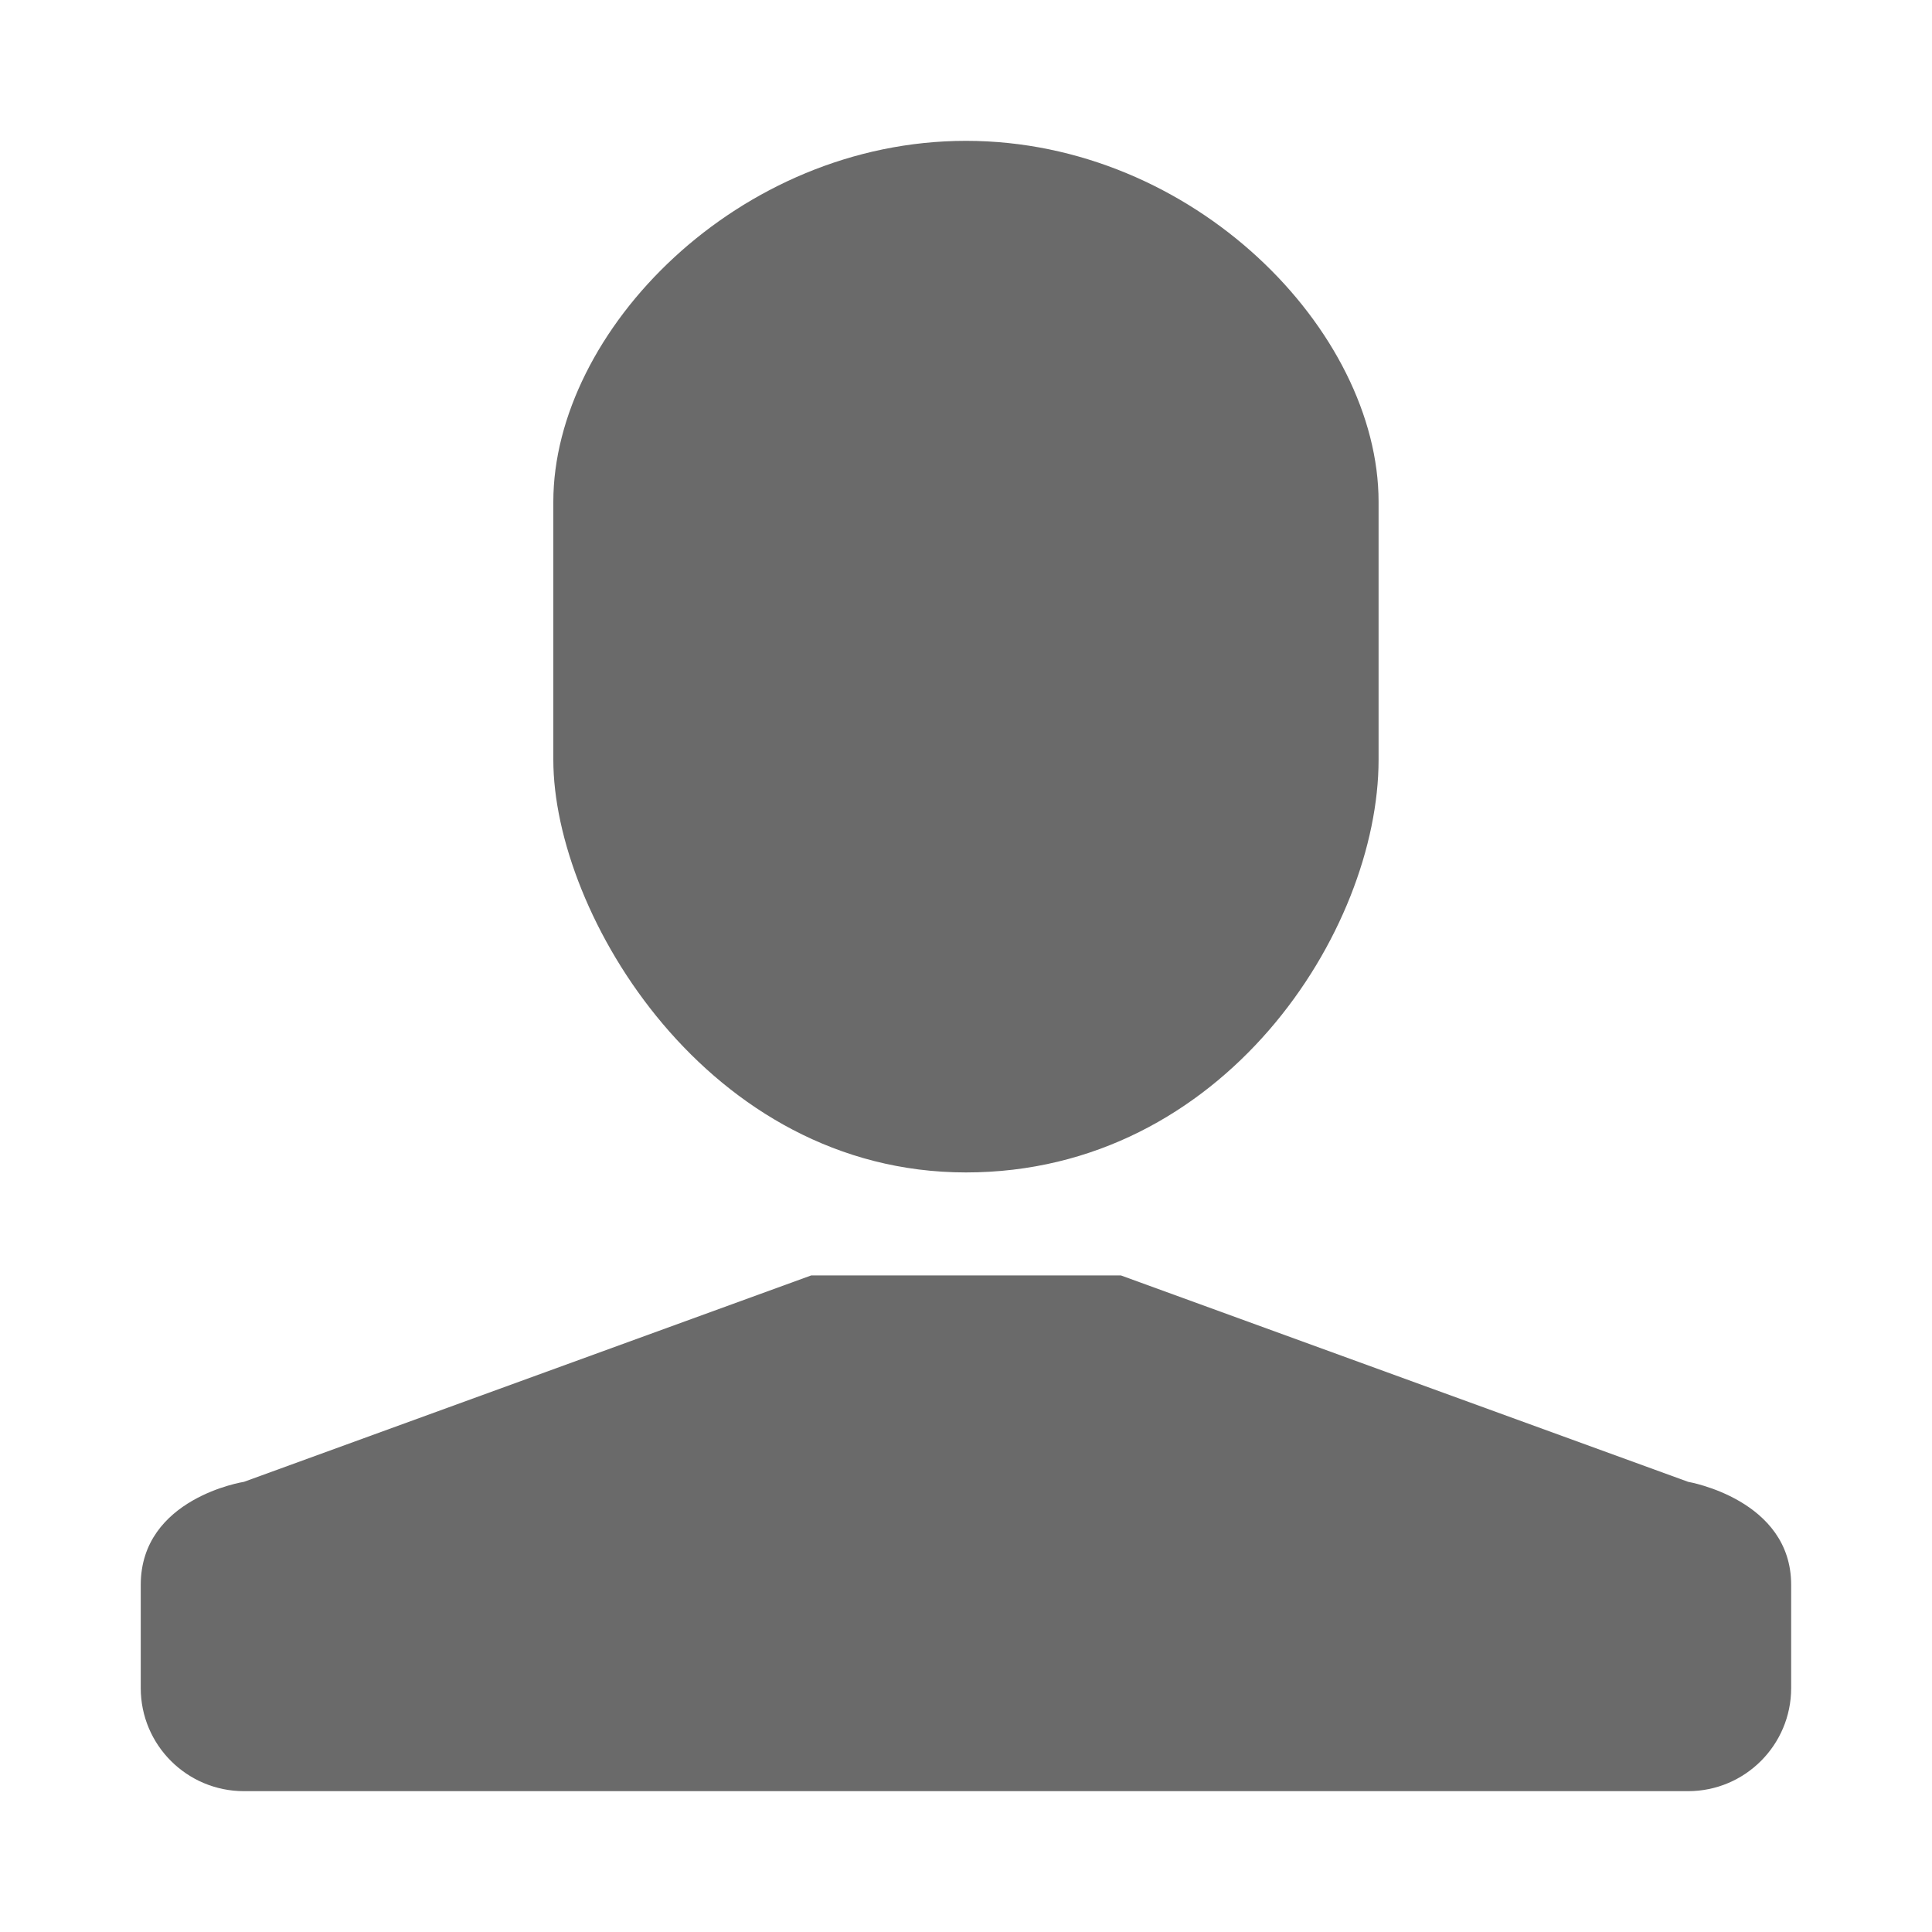
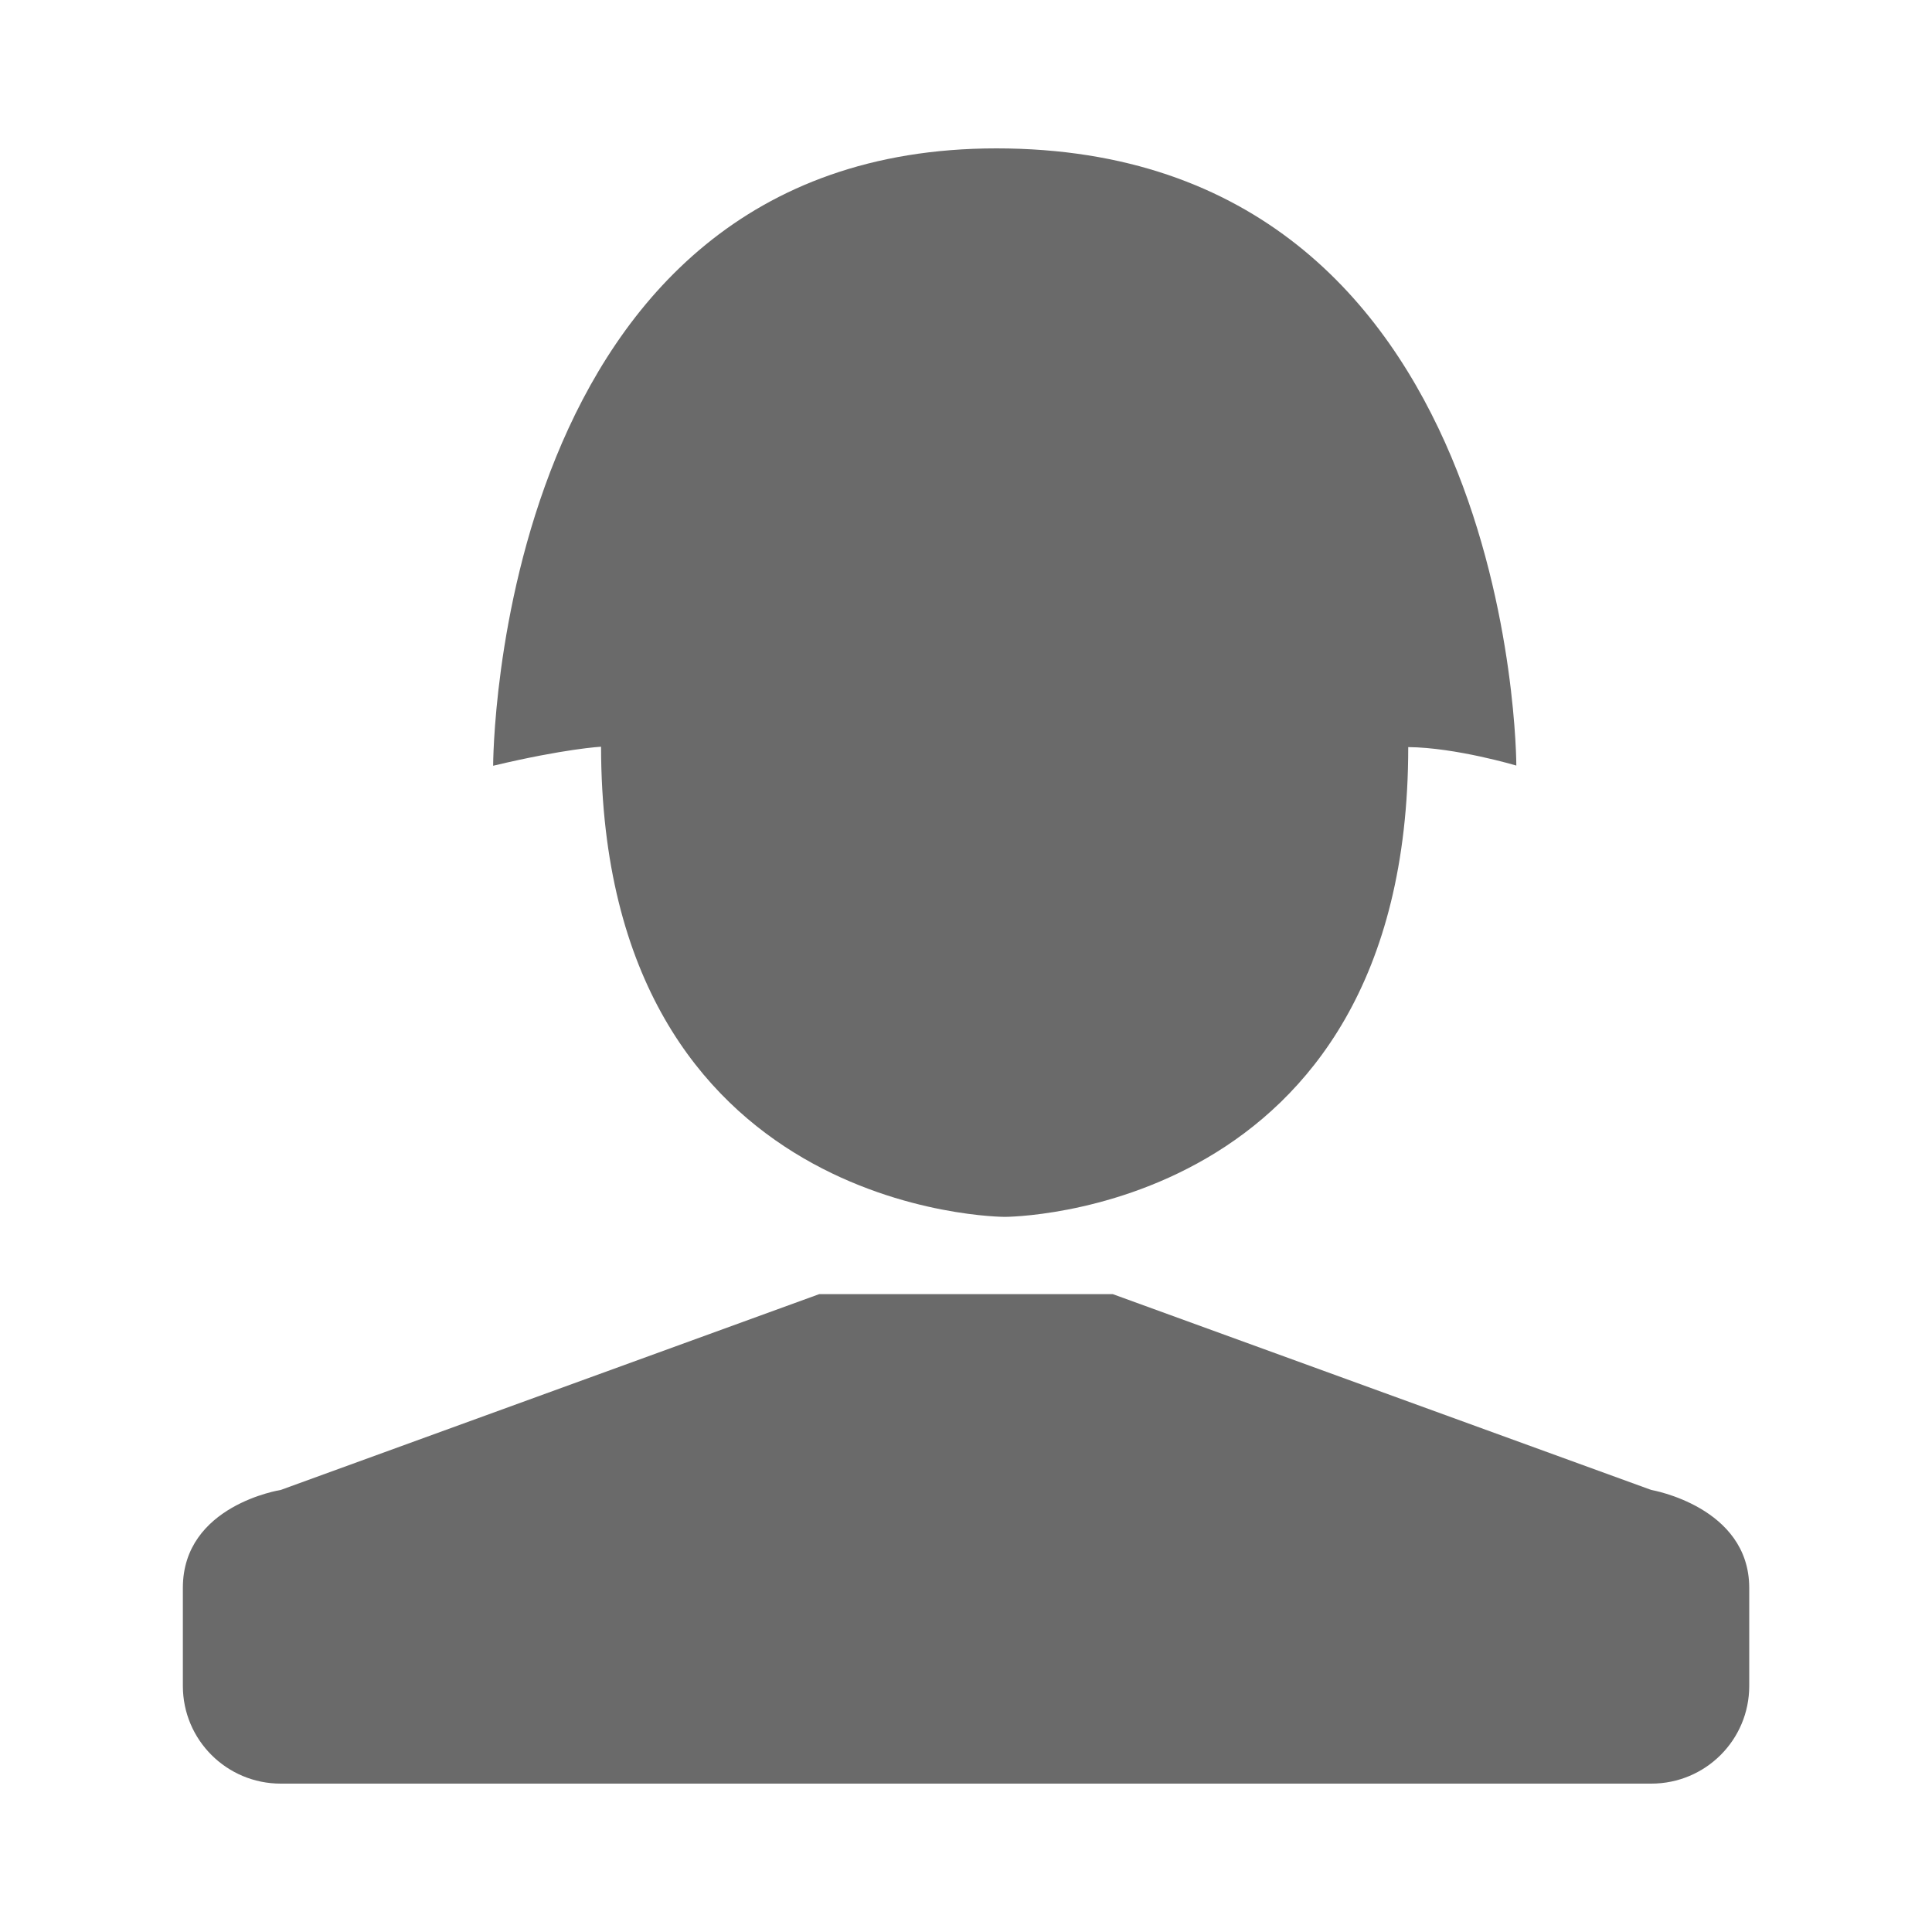
<svg xmlns="http://www.w3.org/2000/svg" version="1.1" id="Layer_1" x="0px" y="0px" width="20px" height="20px" viewBox="0 0 20 20" enable-background="new 0 0 20 20" xml:space="preserve">
-   <g id="usericon">
-     <path fill="#6A6A6A" d="M17.476,15.34l-5.873-2.137H8.398L2.525,15.34c0,0-1.068,0.166-1.068,1.067v1.068   c0,0.59,0.479,1.067,1.068,1.067h14.95c0.589,0,1.067-0.478,1.067-1.067v-1.068C18.543,15.522,17.476,15.34,17.476,15.34z" />
-     <path fill="#6A6A6A" d="M10,12.137c2.669,0,4.271-2.503,4.271-4.272v-2.67c0-1.768-1.912-3.737-4.271-3.737   c-2.358,0-4.272,1.97-4.272,3.737v2.67C5.728,9.466,7.33,12.137,10,12.137z" />
+   <g>
+     <path fill="#6A6A6A" d="M17.094,15.424l-5.574-2.027h-3.04l-5.574,2.027c0,0-1.013,0.157-1.013,1.013v1.016   c0,0.559,0.454,1.011,1.013,1.011h14.188c0.561,0,1.014-0.452,1.014-1.011v-1.016C18.107,15.597,17.094,15.424,17.094,15.424z" />
+     <path fill="#6A6A6A" d="M14.578,7.734c0.49,0.004,1.119,0.191,1.119,0.191s0-6.389-5.382-6.389c-5.21,0-5.21,6.391-5.21,6.391   C5.852,7.749,6.222,7.73,6.222,7.73c0.009,4.867,4.18,4.867,4.18,4.867S14.578,12.598,14.578,7.734z" />
  </g>
</svg>
